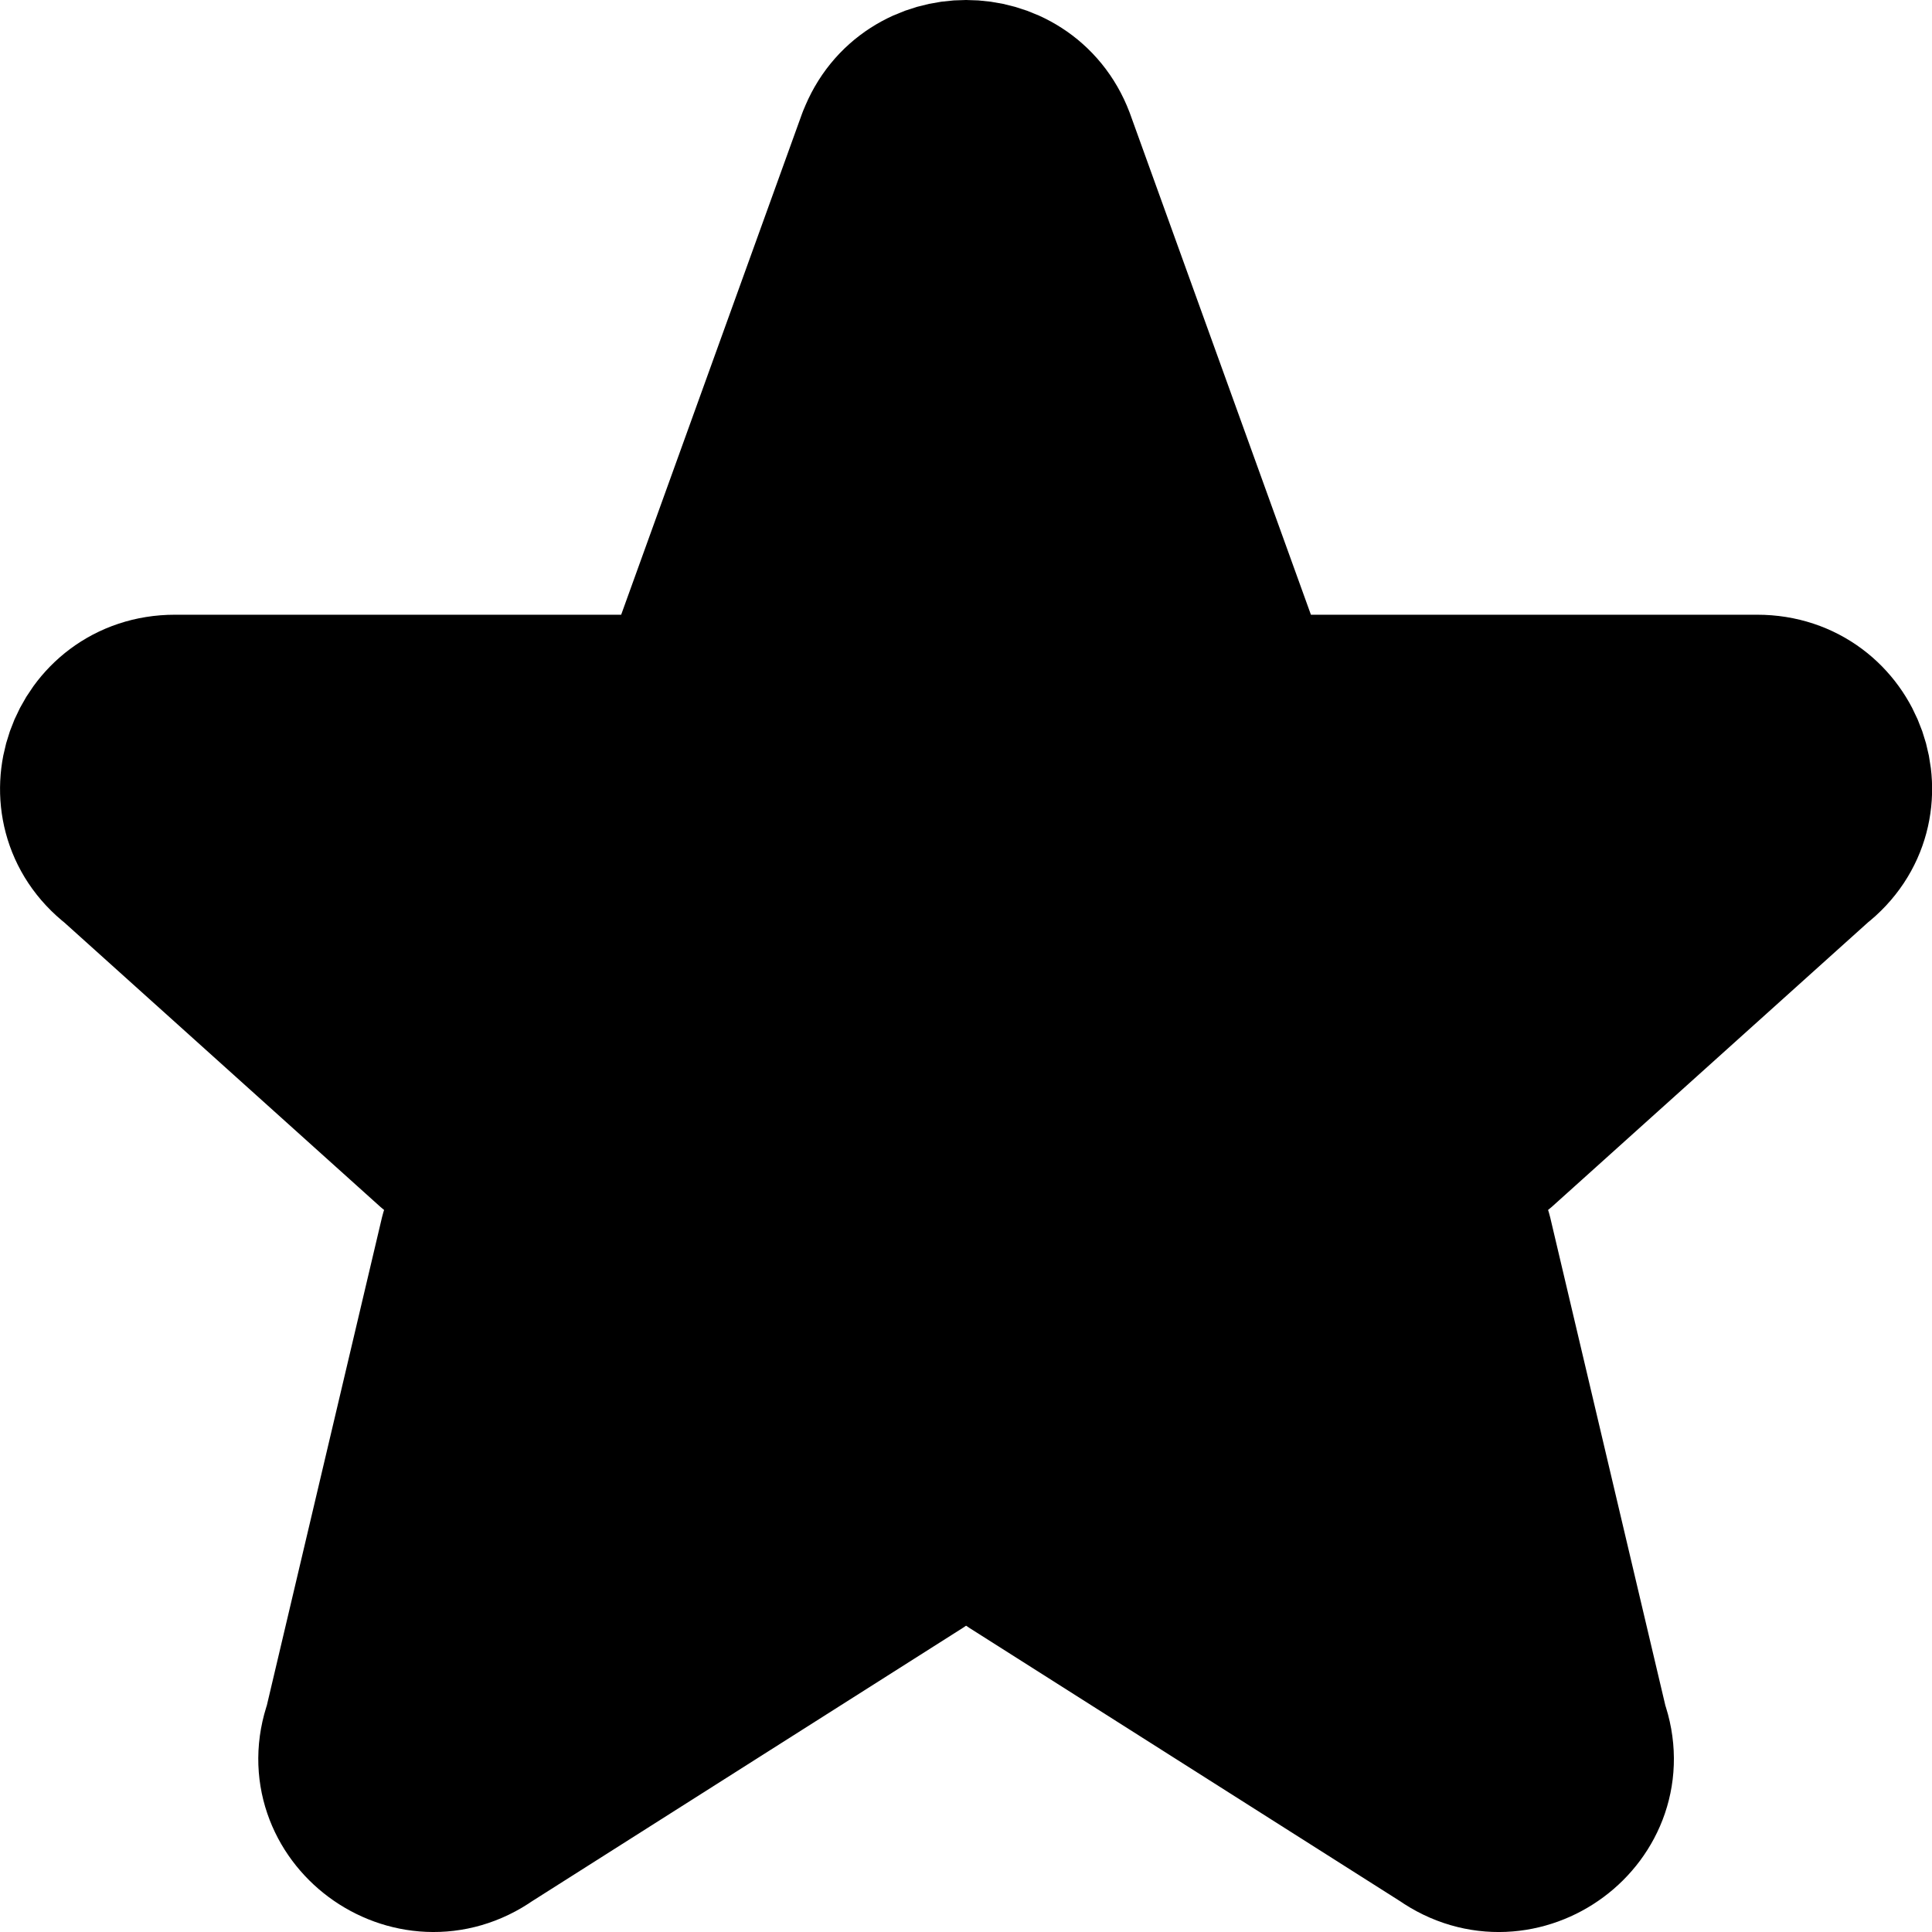
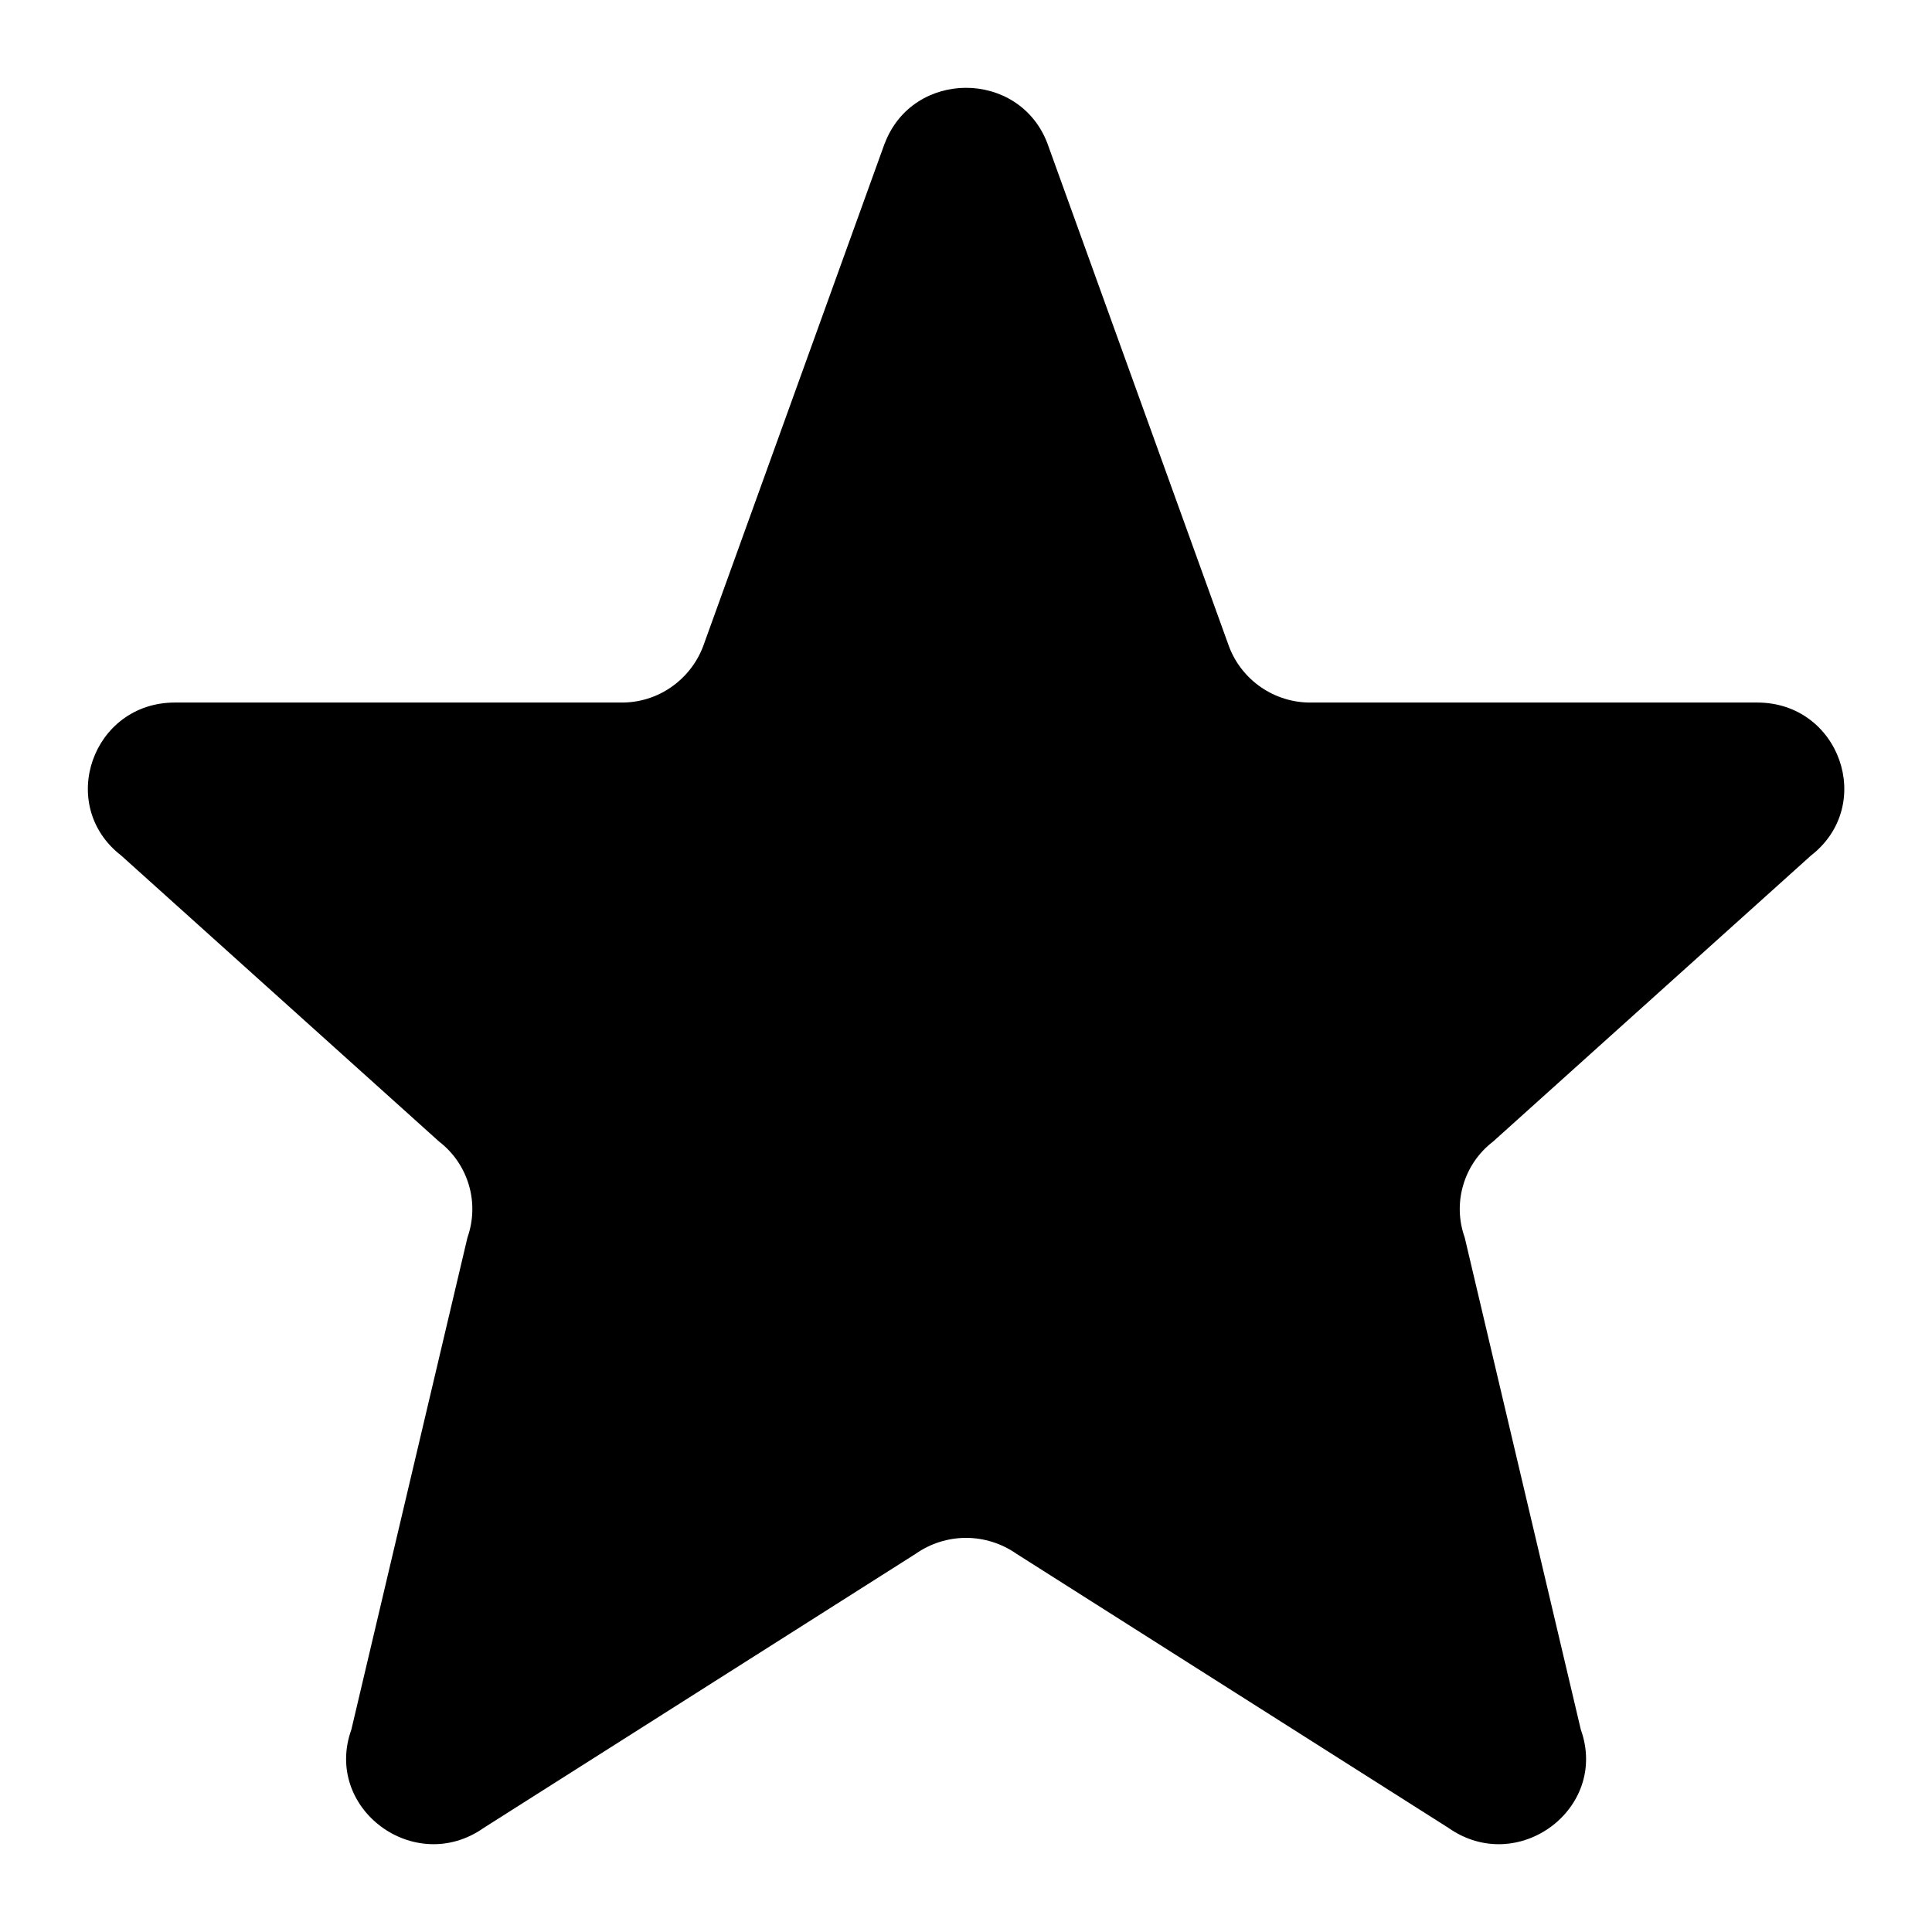
<svg xmlns="http://www.w3.org/2000/svg" width="22" height="22" viewBox="0 0 22 22">
-   <path d="M10.075 1.633C10.395 0.789 11.606 0.789 11.927 1.633L13.997 7.367C14.069 7.554 14.196 7.714 14.361 7.827C14.527 7.94 14.722 8.001 14.923 8H20.01C20.95 8 21.36 9.17 20.621 9.743L17.001 13C16.838 13.125 16.72 13.297 16.662 13.494C16.604 13.69 16.61 13.899 16.679 14.092L18.001 19.695C18.323 20.595 17.281 21.368 16.493 20.814L11.576 17.694C11.407 17.576 11.206 17.512 11.001 17.512C10.795 17.512 10.594 17.576 10.426 17.694L5.509 20.814C4.722 21.368 3.679 20.594 4.001 19.695L5.323 14.092C5.391 13.899 5.397 13.69 5.339 13.494C5.281 13.297 5.163 13.125 5.001 13L1.381 9.743C0.641 9.17 1.053 8 1.991 8H7.078C7.278 8.001 7.474 7.941 7.639 7.827C7.804 7.714 7.931 7.554 8.004 7.367L10.074 1.633H10.075Z" stroke="black" stroke-width="2" stroke-linecap="round" stroke-linejoin="round" />
+   <path d="M10.075 1.633C10.395 0.789 11.606 0.789 11.927 1.633L13.997 7.367C14.069 7.554 14.196 7.714 14.361 7.827C14.527 7.94 14.722 8.001 14.923 8H20.01C20.95 8 21.36 9.17 20.621 9.743L17.001 13C16.838 13.125 16.72 13.297 16.662 13.494C16.604 13.69 16.61 13.899 16.679 14.092L18.001 19.695C18.323 20.595 17.281 21.368 16.493 20.814L11.576 17.694C11.407 17.576 11.206 17.512 11.001 17.512C10.795 17.512 10.594 17.576 10.426 17.694L5.509 20.814C4.722 21.368 3.679 20.594 4.001 19.695L5.323 14.092C5.391 13.899 5.397 13.69 5.339 13.494C5.281 13.297 5.163 13.125 5.001 13L1.381 9.743C0.641 9.17 1.053 8 1.991 8H7.078C7.278 8.001 7.474 7.941 7.639 7.827C7.804 7.714 7.931 7.554 8.004 7.367L10.074 1.633H10.075Z" stroke-width="2" stroke-linecap="round" stroke-linejoin="round" />
</svg>
